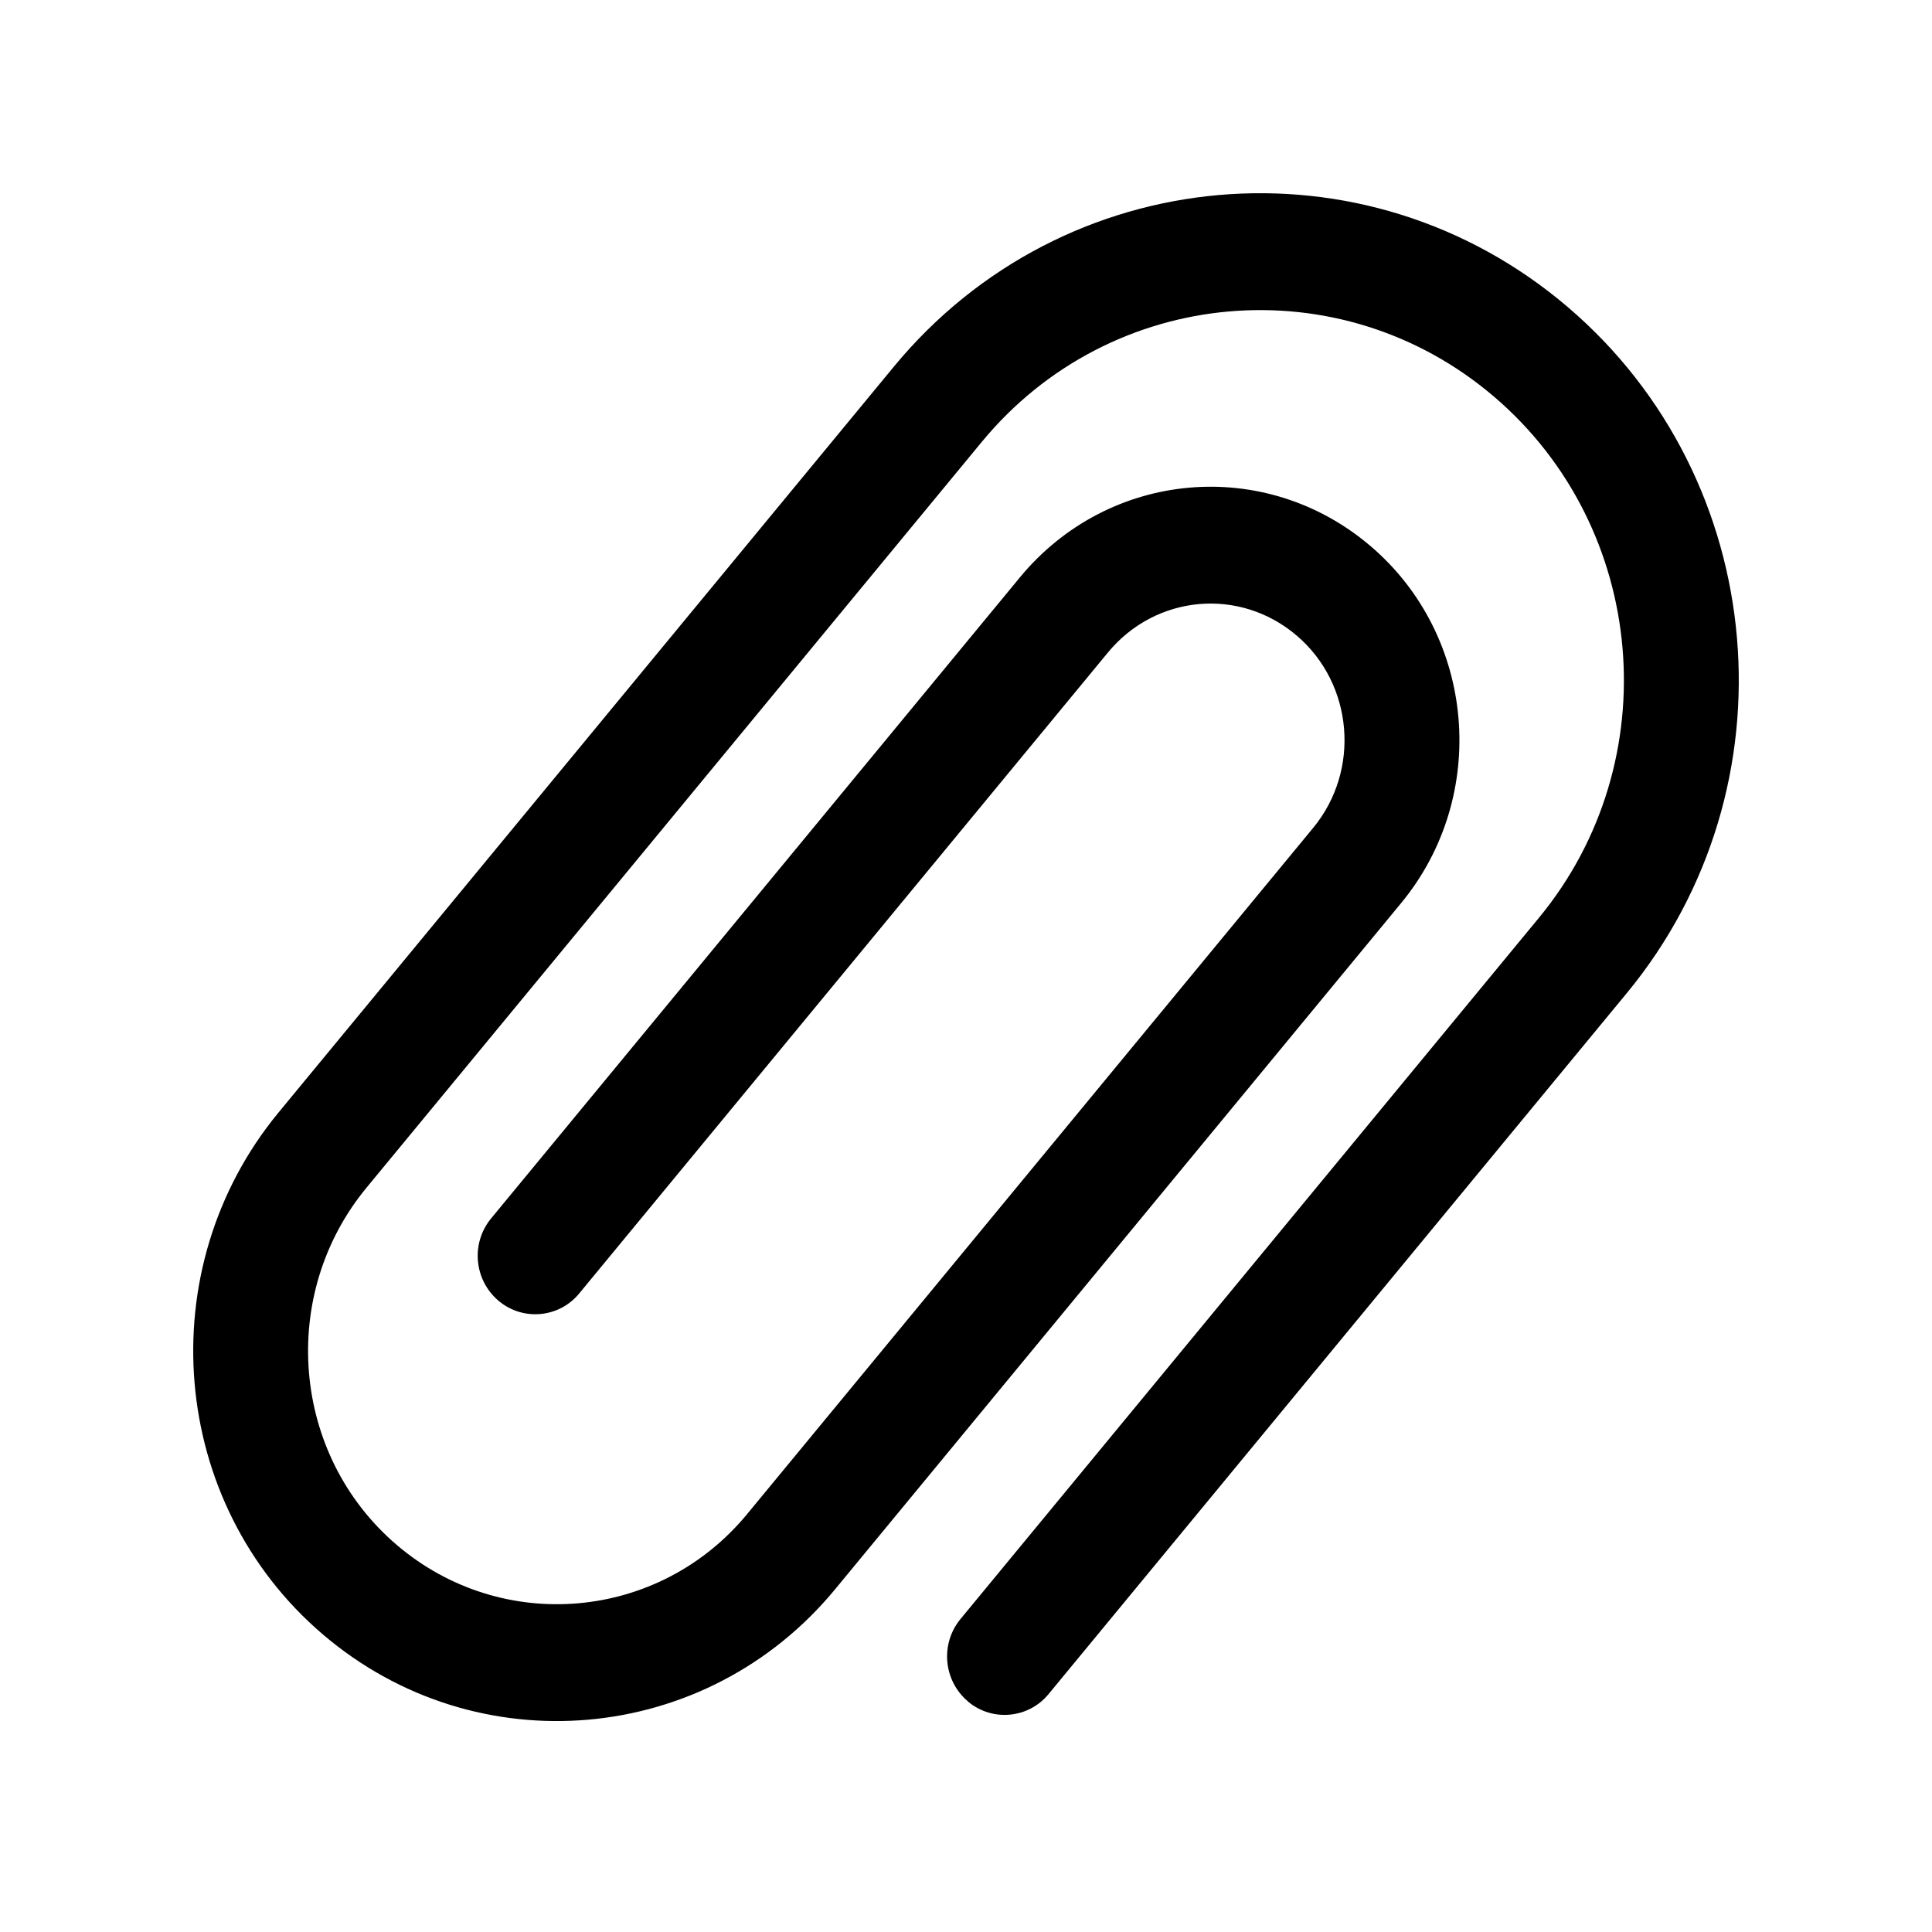
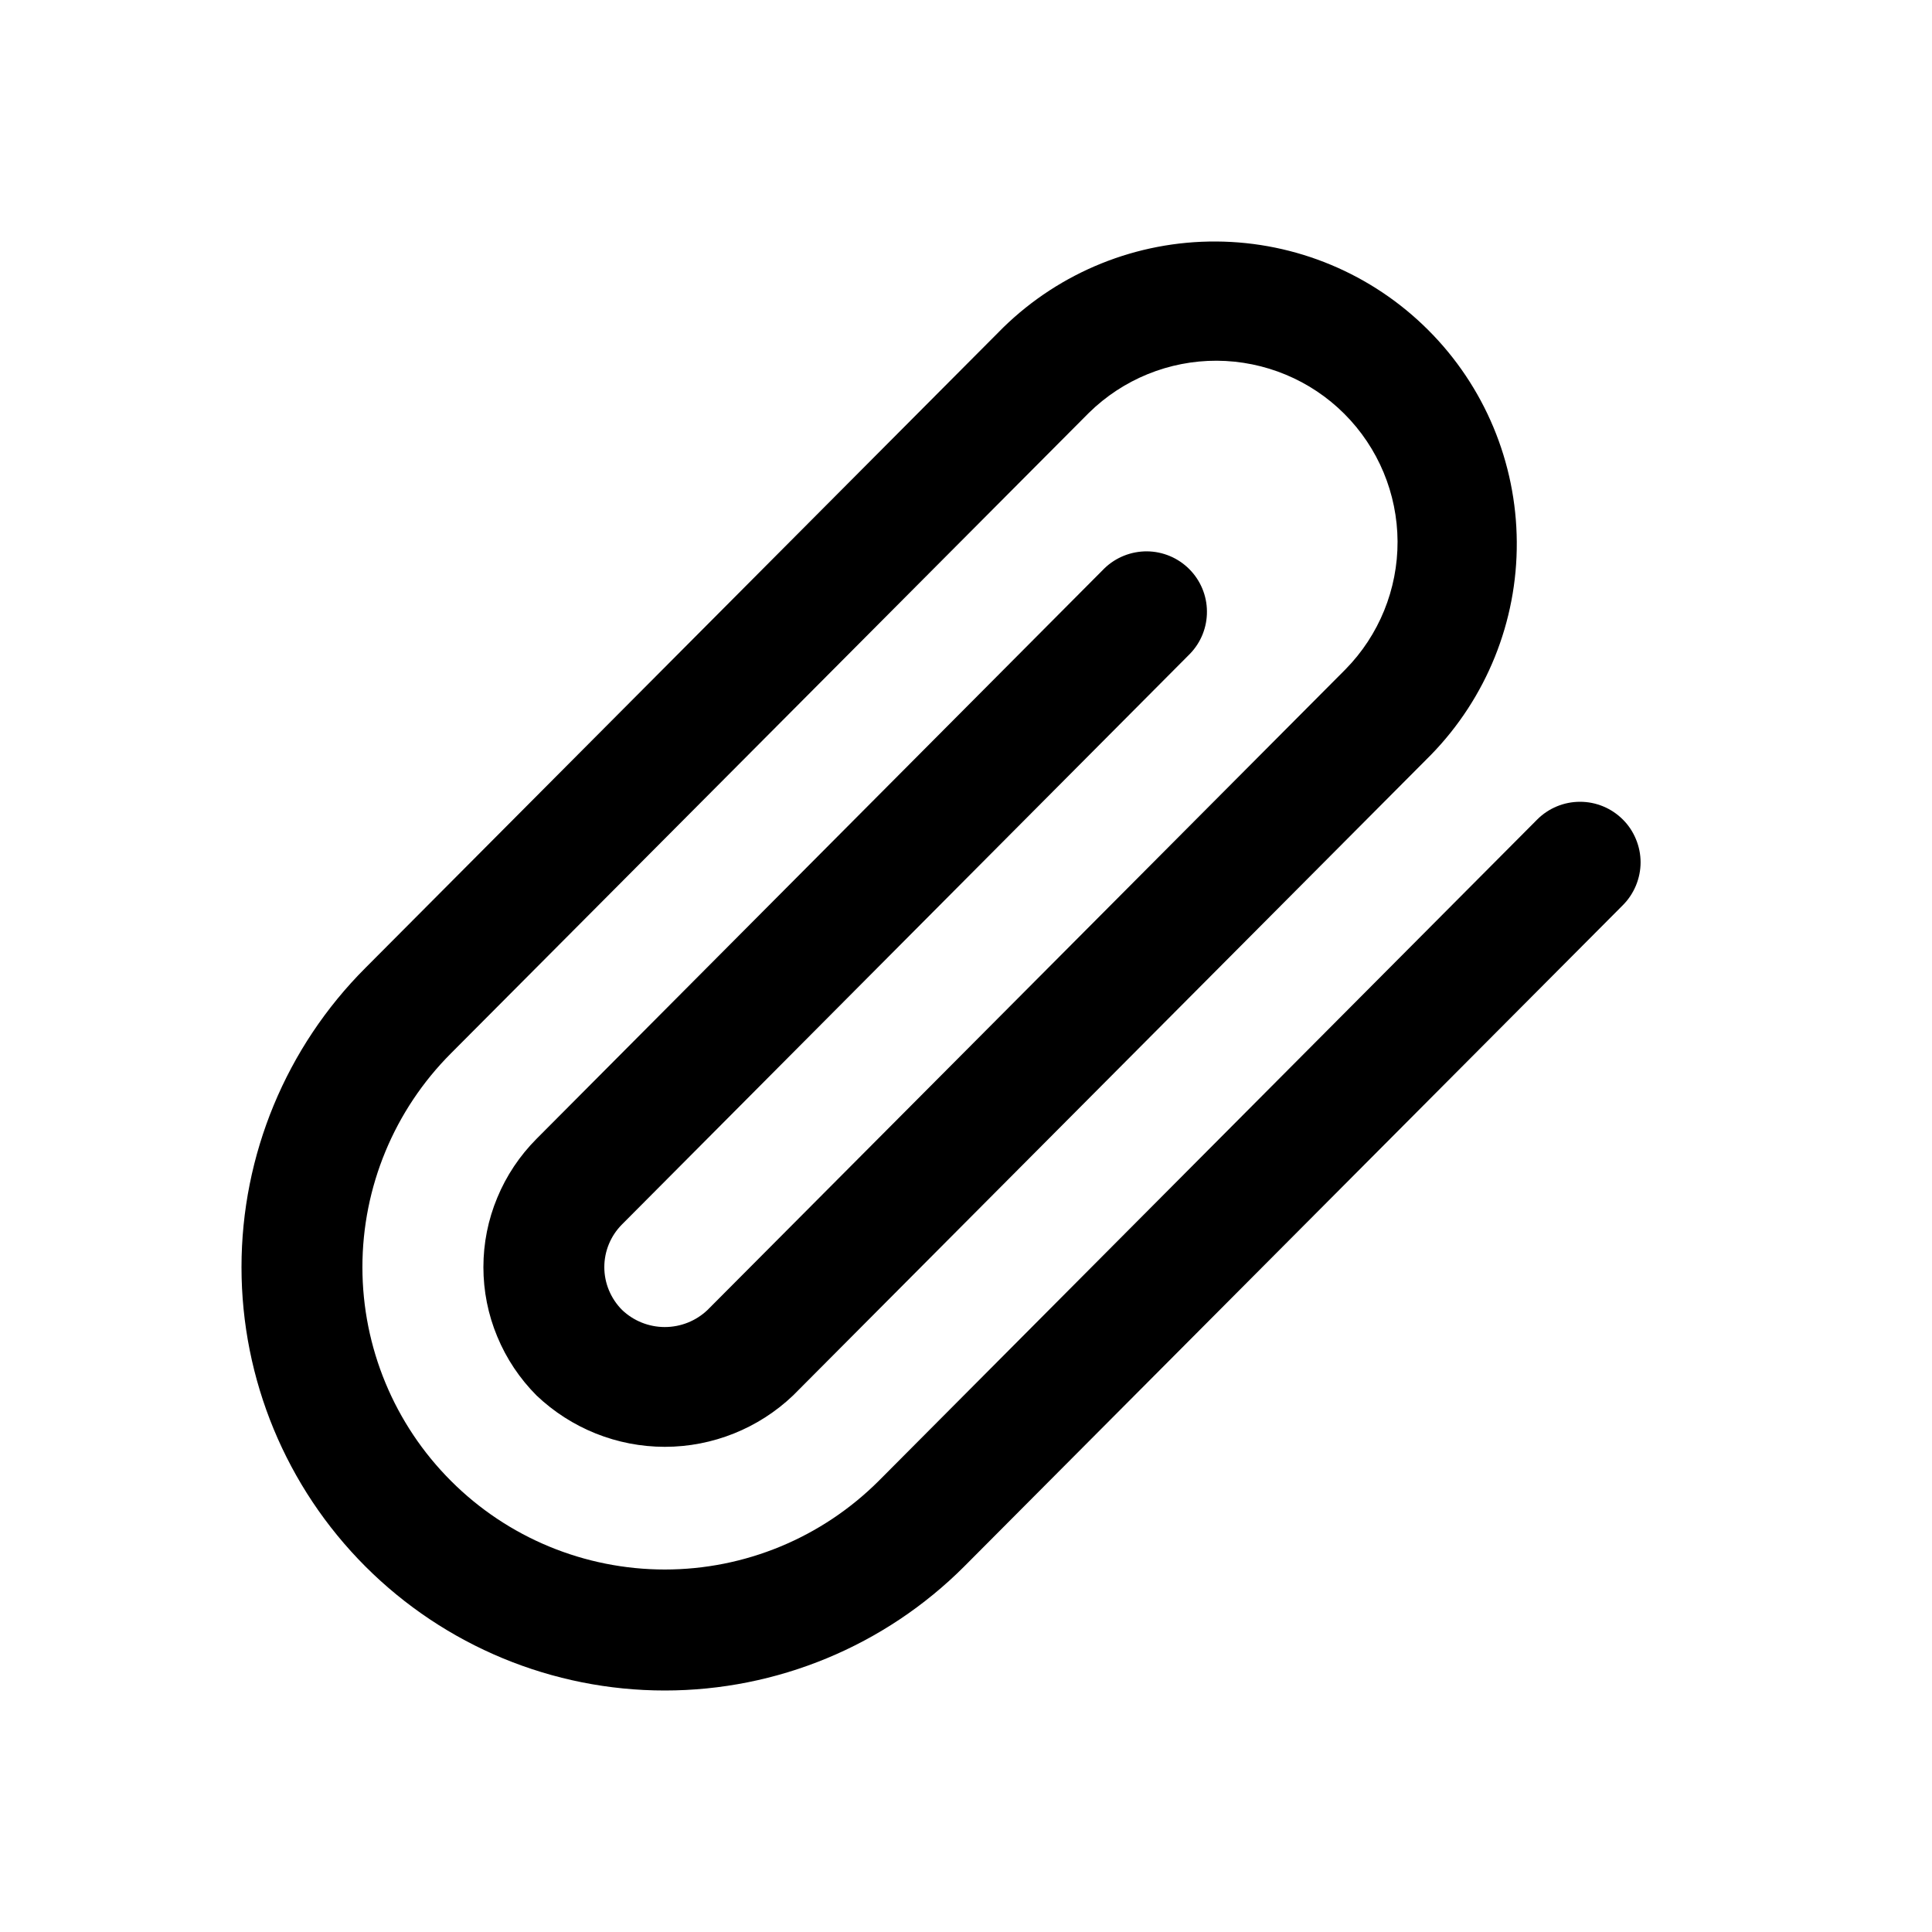
- <svg id="clip" viewBox="0 0 20 20">
-   <path d="M5.159,13.464 L5.159,13.464 C4.906,13.248 4.873,12.869 5.084,12.613 L10.558,5.977 C11.475,4.866 13.094,4.72 14.189,5.654 C15.278,6.583 15.419,8.24 14.505,9.348 L8.645,16.452 C7.311,18.07 4.934,18.278 3.343,16.92 C1.75,15.561 1.546,13.139 2.883,11.517 L9.252,3.797 C11.008,1.667 14.136,1.392 16.23,3.179 C18.326,4.968 18.599,8.149 16.842,10.279 L10.854,17.538 C10.647,17.789 10.276,17.825 10.025,17.618 C10.023,17.615 10.02,17.613 10.018,17.611 L10.018,17.611 C9.765,17.395 9.732,17.017 9.943,16.76 L15.931,9.501 C17.266,7.883 17.058,5.465 15.466,4.106 C13.875,2.748 11.497,2.957 10.163,4.575 L3.794,12.295 C2.878,13.405 3.018,15.064 4.107,15.993 C5.196,16.923 6.822,16.78 7.734,15.674 L13.594,8.57 C14.086,7.974 14.01,7.08 13.424,6.58 C12.834,6.076 11.964,6.155 11.469,6.755 L5.995,13.391 C5.788,13.642 5.417,13.677 5.166,13.47 C5.164,13.468 5.161,13.466 5.159,13.464 Z" />
+ <svg id="clip" viewBox="0 0 24 24">
+   <path d="M20.159 10.18C20.018 10.039 19.827 9.96 19.628 9.96C19.428 9.96 19.237 10.039 19.096 10.18L10.915 18.397C10.566 18.745 10.152 19.022 9.696 19.211C9.24 19.4 8.752 19.497 8.259 19.497C7.263 19.497 6.307 19.102 5.603 18.397C4.898 17.693 4.502 16.737 4.502 15.741C4.502 14.745 4.898 13.79 5.602 13.085L13.526 5.129C13.95 4.712 14.521 4.479 15.116 4.481C15.71 4.484 16.28 4.721 16.7 5.141C17.121 5.562 17.358 6.131 17.361 6.726C17.363 7.32 17.131 7.891 16.714 8.315L8.79 16.272C8.647 16.409 8.456 16.485 8.258 16.485C8.061 16.485 7.87 16.409 7.727 16.272C7.587 16.131 7.507 15.94 7.507 15.741C7.507 15.541 7.587 15.35 7.727 15.21L14.782 8.122C14.919 7.981 14.995 7.791 14.993 7.594C14.992 7.397 14.912 7.208 14.773 7.069C14.634 6.93 14.446 6.851 14.249 6.849C14.052 6.848 13.862 6.923 13.72 7.06L6.665 14.147C6.456 14.357 6.29 14.605 6.177 14.879C6.063 15.152 6.005 15.445 6.005 15.741C6.005 16.037 6.063 16.33 6.177 16.603C6.29 16.877 6.456 17.125 6.665 17.335C7.095 17.744 7.665 17.973 8.259 17.973C8.852 17.973 9.423 17.744 9.852 17.335L17.776 9.377C18.465 8.67 18.849 7.719 18.842 6.732C18.836 5.744 18.441 4.798 17.742 4.1C17.043 3.401 16.098 3.006 15.11 3C14.122 2.994 13.172 3.377 12.464 4.067L4.54 12.023C3.554 13.009 3 14.347 3 15.741C3 17.136 3.554 18.474 4.54 19.46C5.526 20.446 6.864 21 8.258 21C9.653 21 10.991 20.446 11.977 19.46L20.159 11.245C20.229 11.175 20.284 11.092 20.322 11.001C20.36 10.909 20.38 10.811 20.38 10.712C20.38 10.613 20.36 10.515 20.322 10.424C20.284 10.332 20.229 10.249 20.159 10.18Z" />
</svg>
